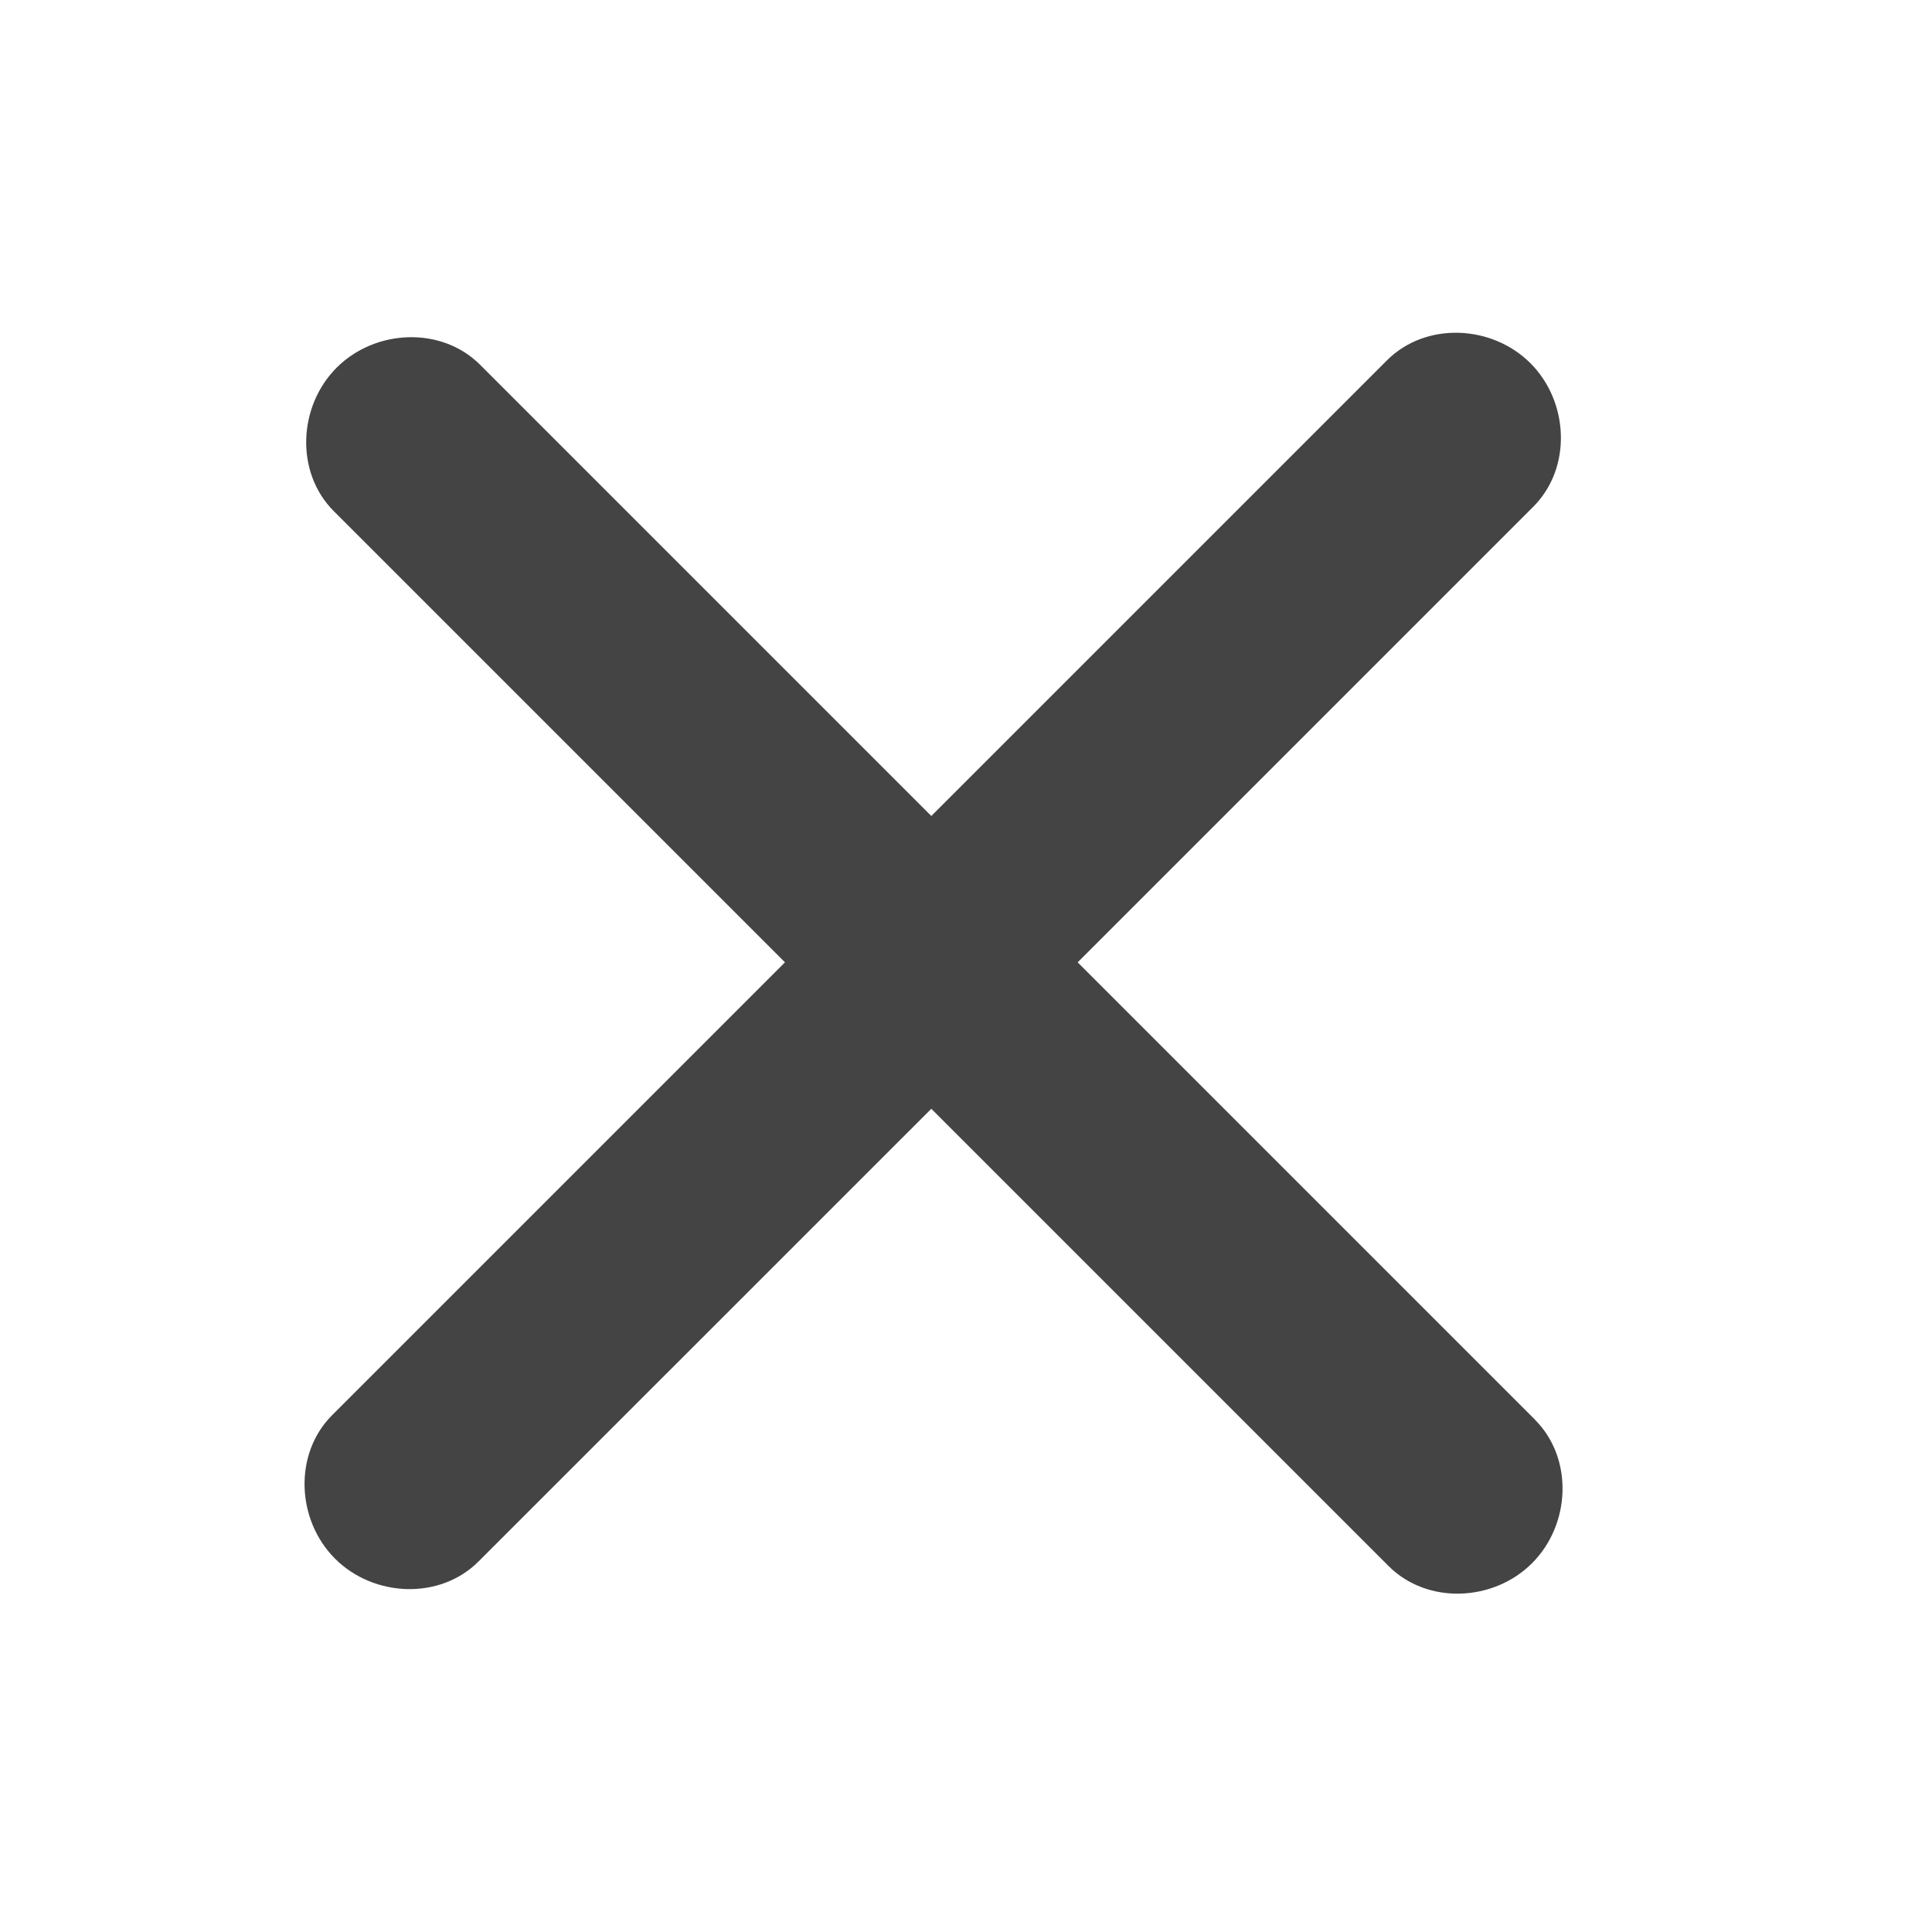
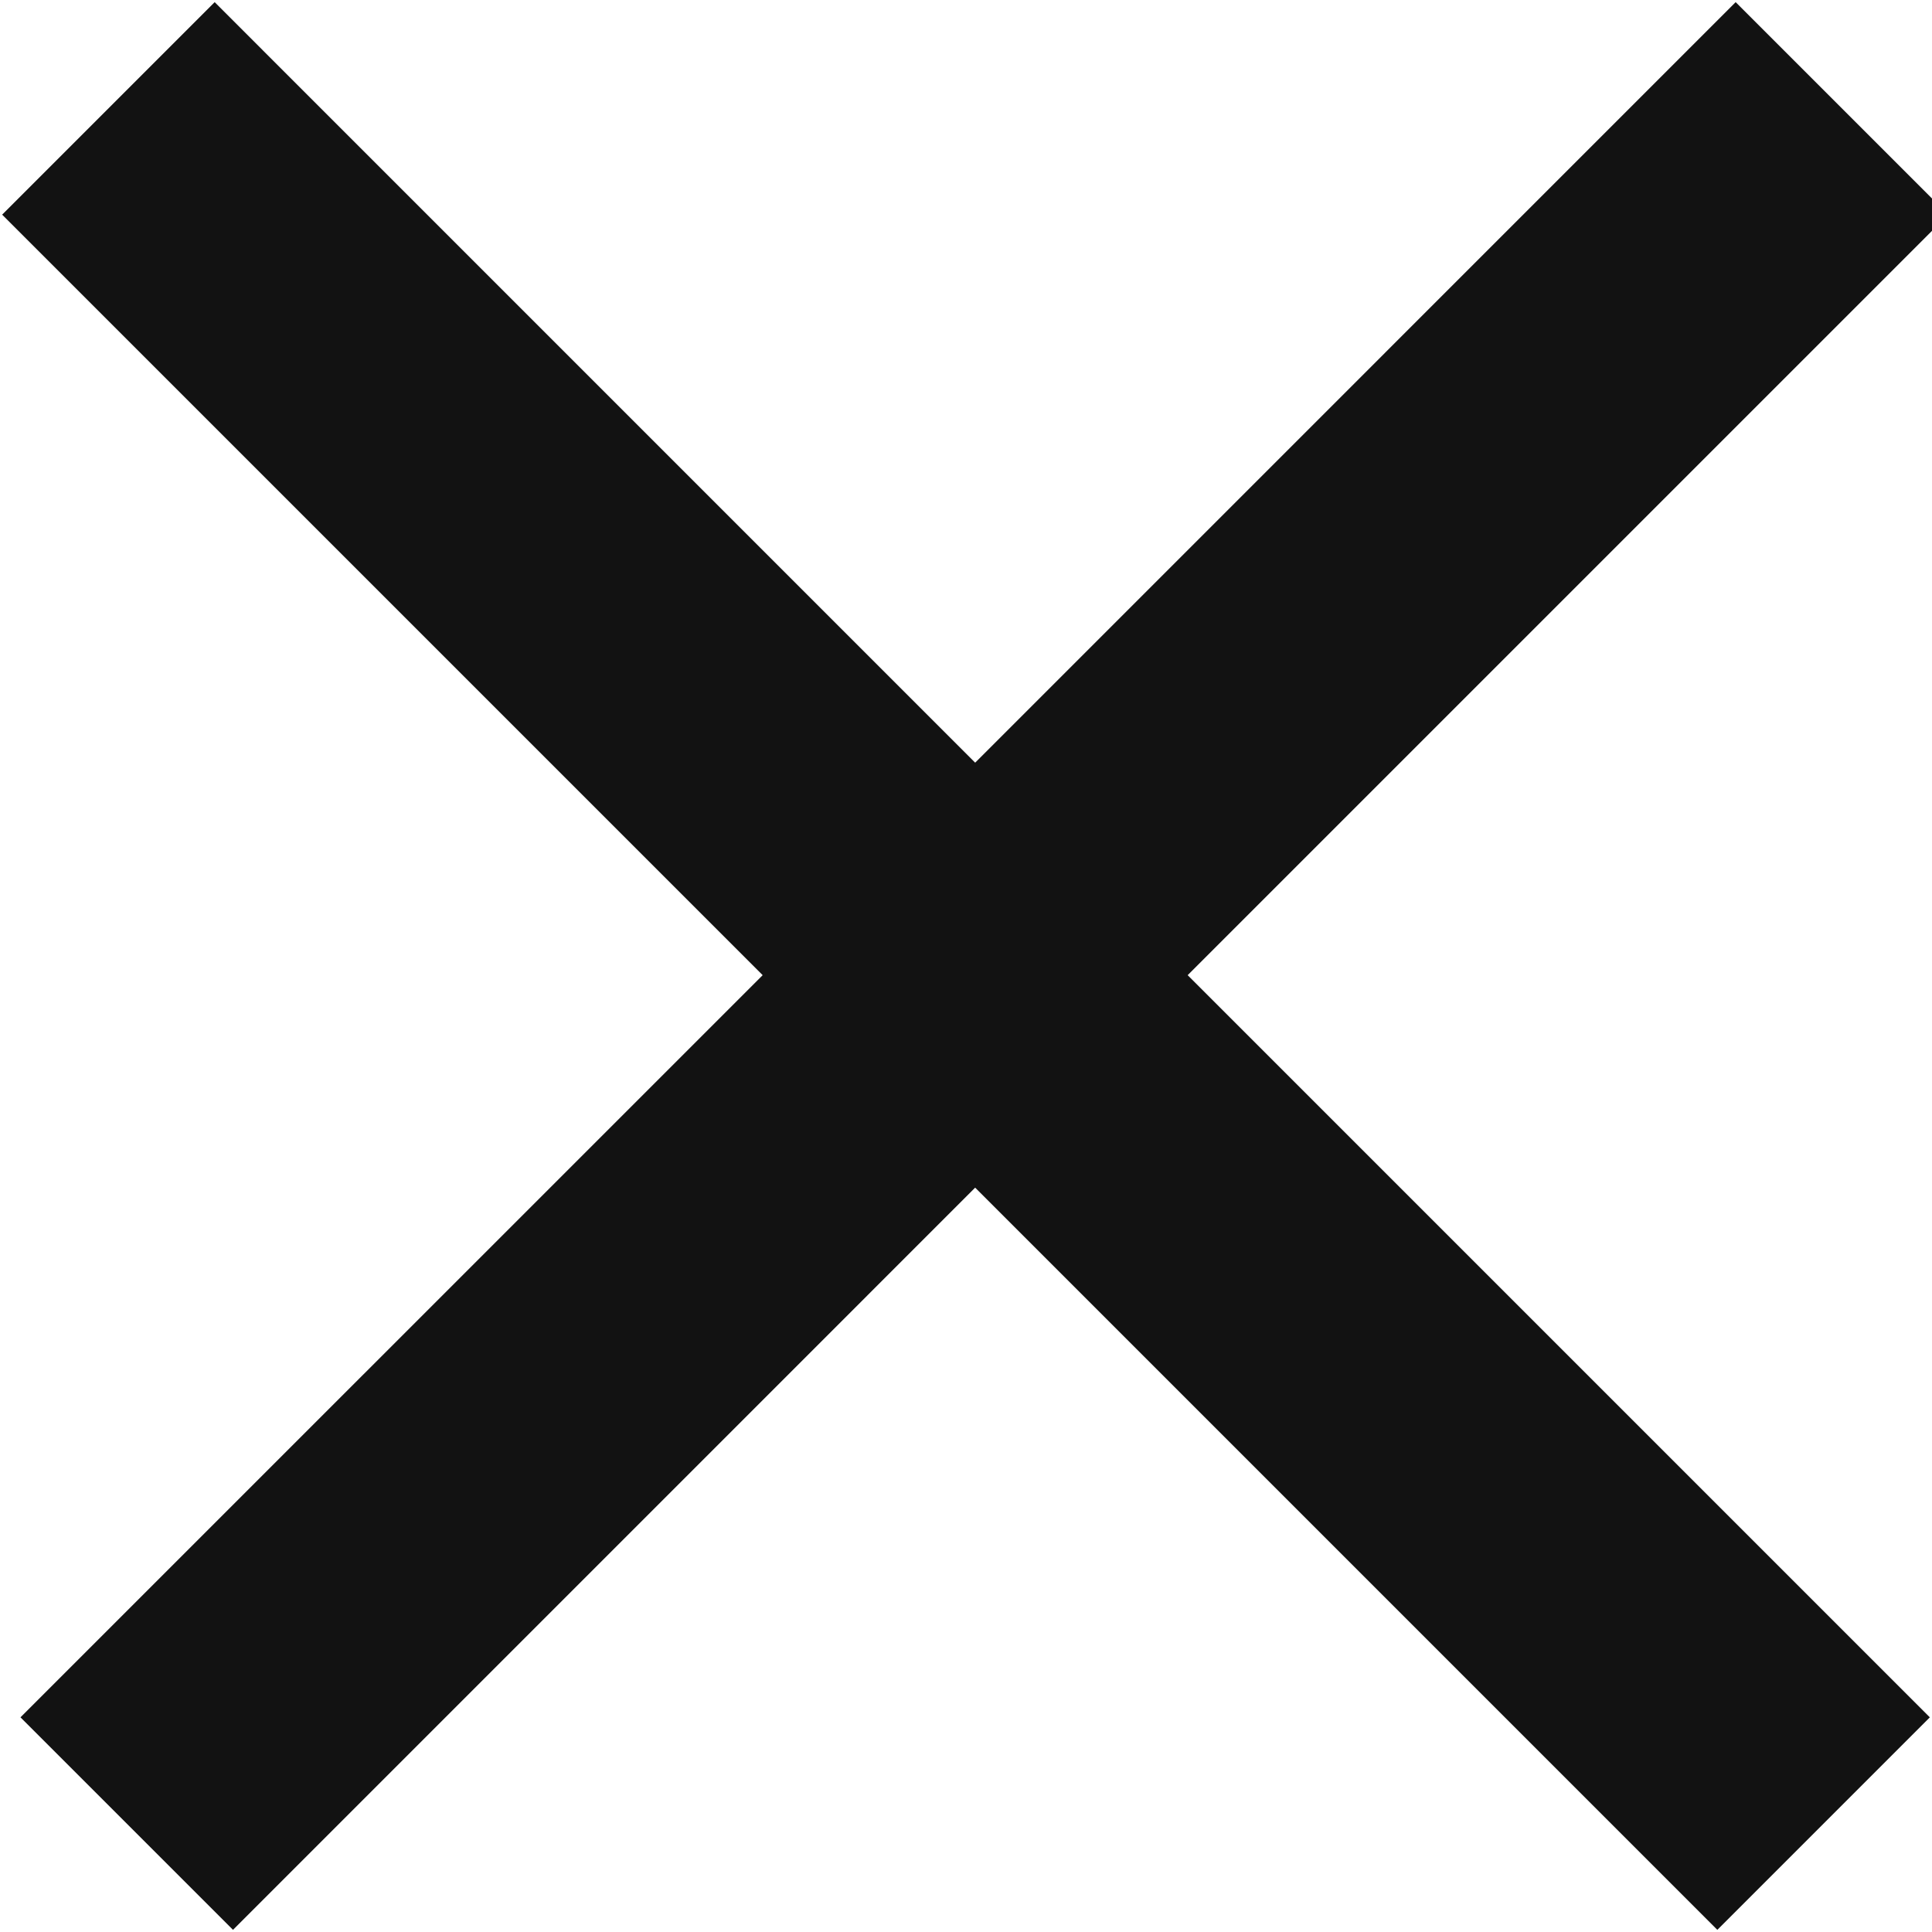
- <svg xmlns="http://www.w3.org/2000/svg" width="20" height="20" viewBox="0 0 20 20" class="icon">
-   <path fill="#444" d="M15.89 14.696l-4.734-4.734 4.717-4.717c.4-.4.37-1.085-.03-1.485s-1.085-.43-1.485-.03L9.641 8.447 4.97 3.776c-.4-.4-1.085-.37-1.485.03s-.43 1.085-.03 1.485l4.671 4.671-4.688 4.688c-.4.4-.37 1.085.03 1.485s1.085.43 1.485.03l4.688-4.687 4.734 4.734c.4.4 1.085.37 1.485-.03s.43-1.085.03-1.485z" />
+ <svg xmlns="http://www.w3.org/2000/svg" width="90" height="90" viewBox="0 0 90 90">
+   <g fill="none" fill-rule="evenodd">
+     <path fill="#121212" fill-rule="nonzero" d="M80.854.1l9.9 9.9-35.428 35.427L89.899 80 80 89.9 45.427 55.325 10.854 89.899.954 80l34.574-34.573L.1 10 10 .1l35.427 35.428L80.854.1z" />
+   </g>
</svg>
